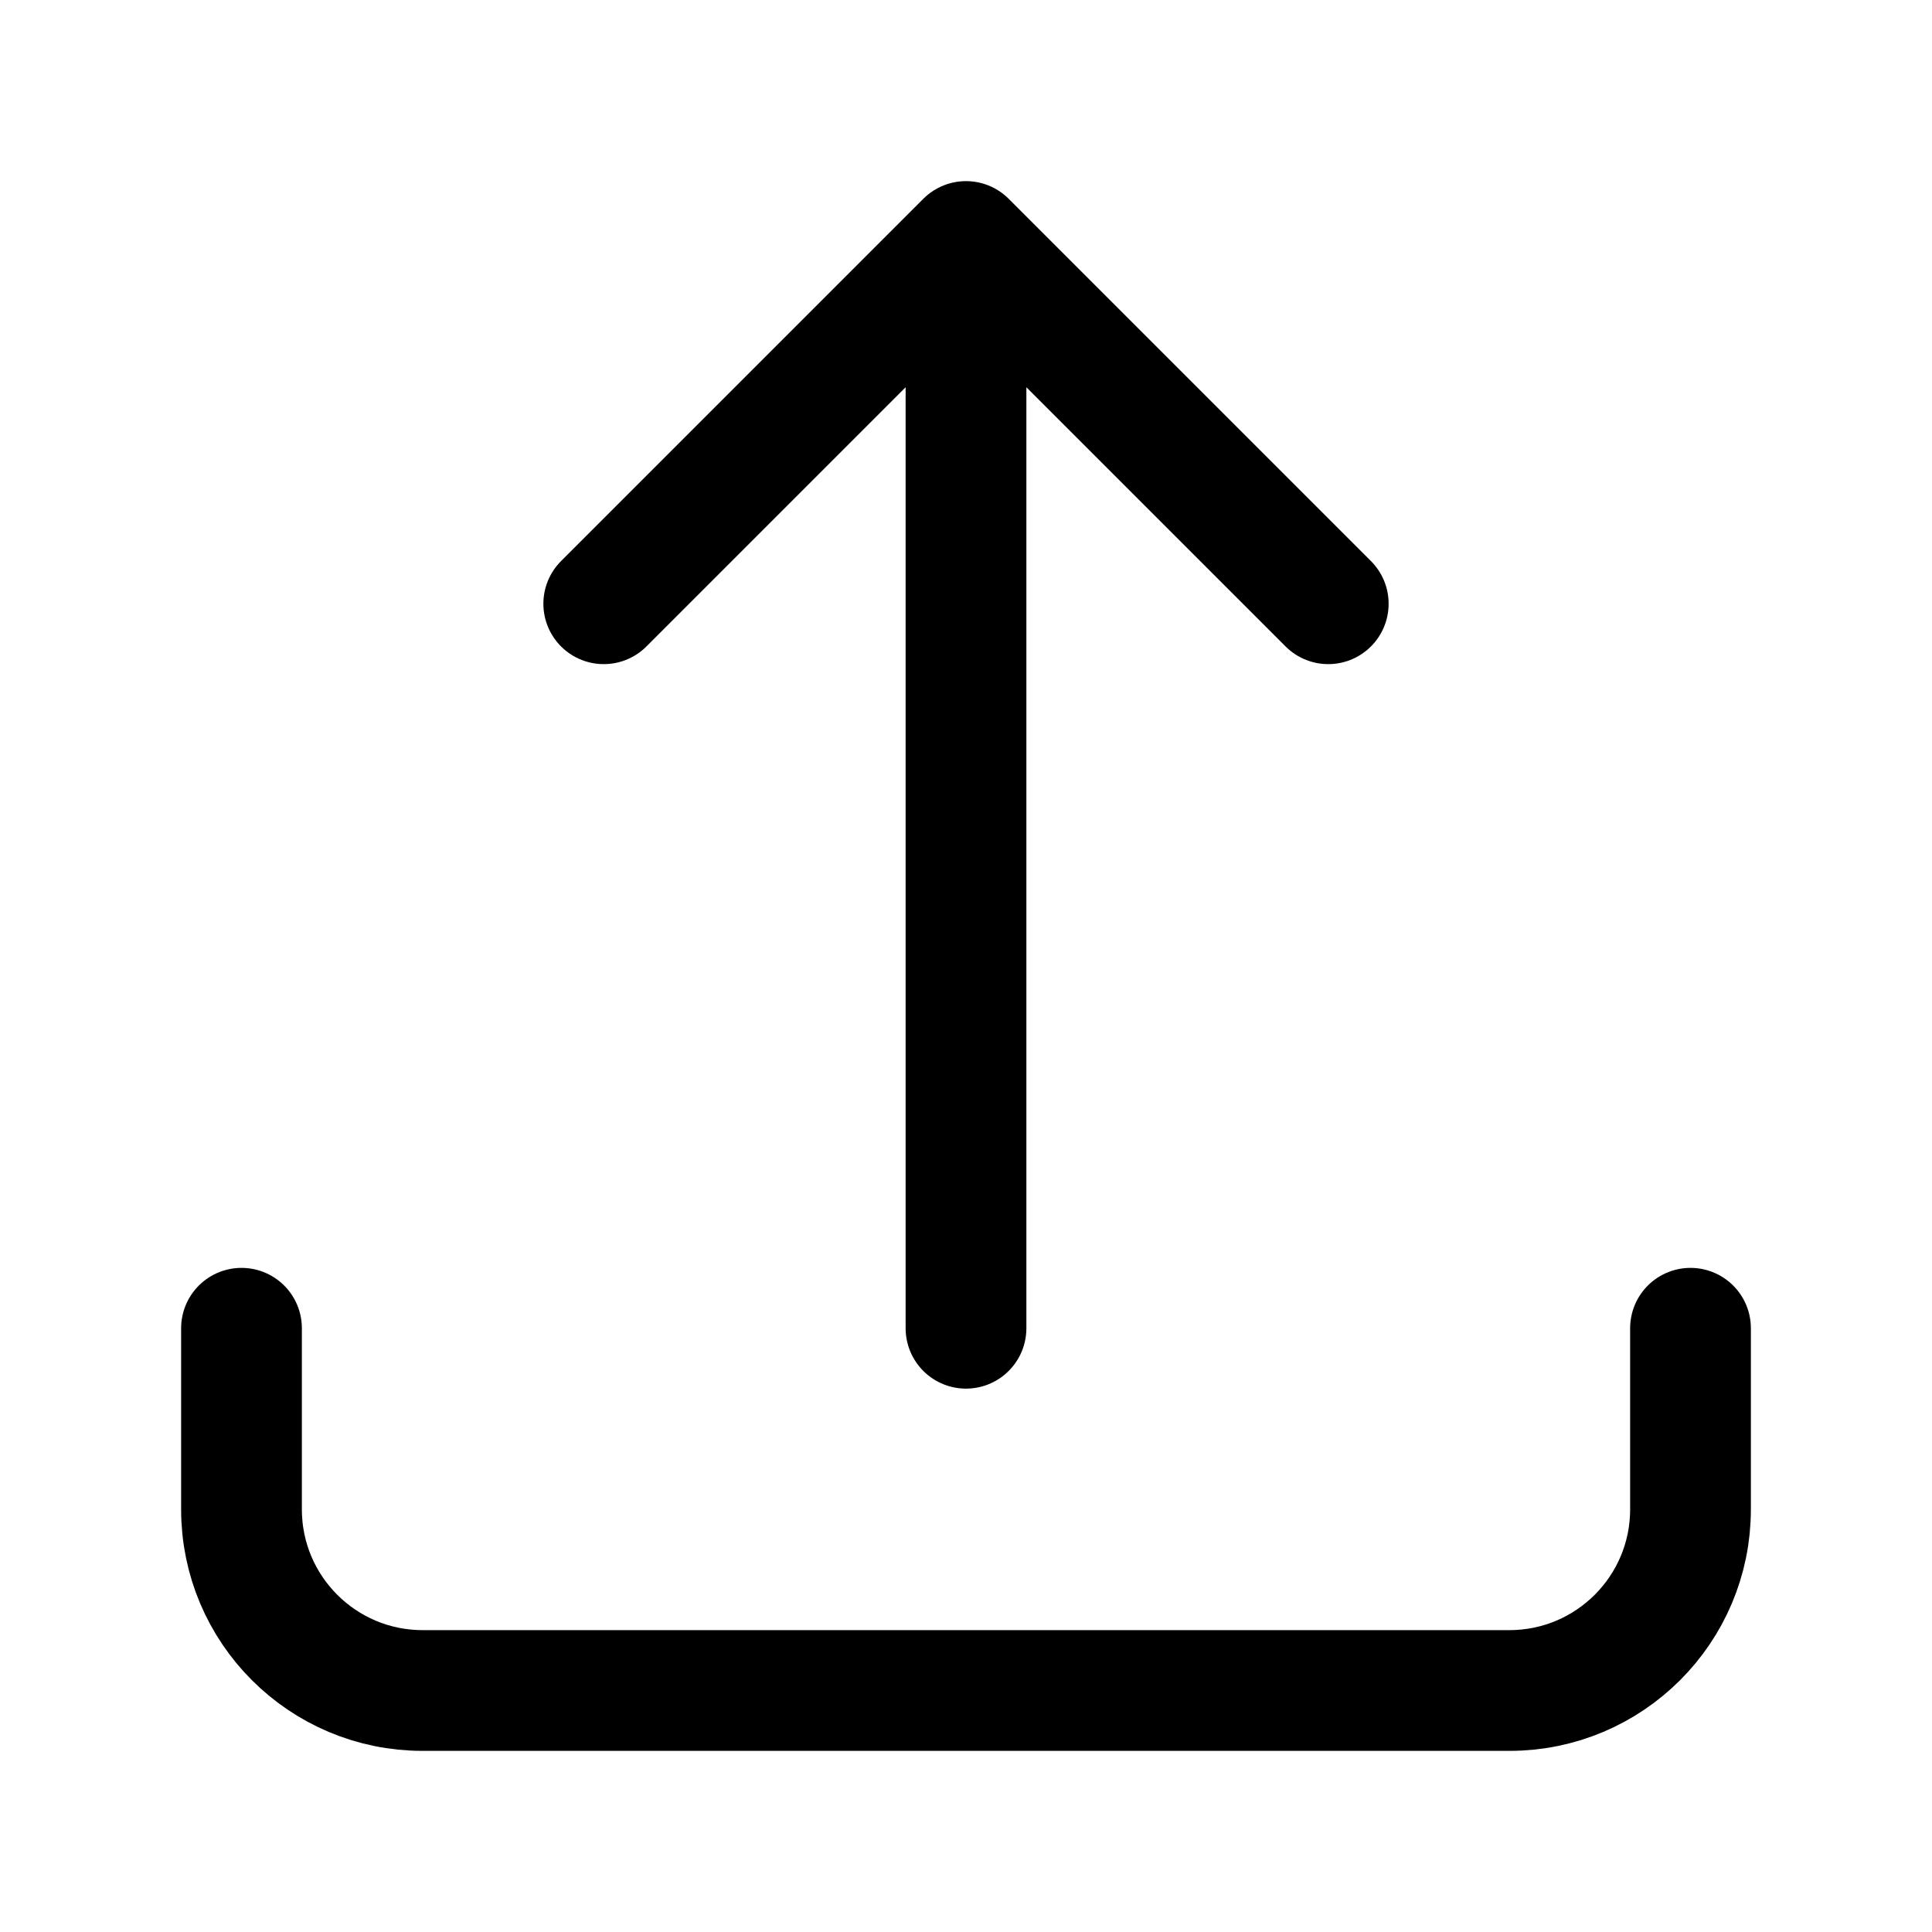
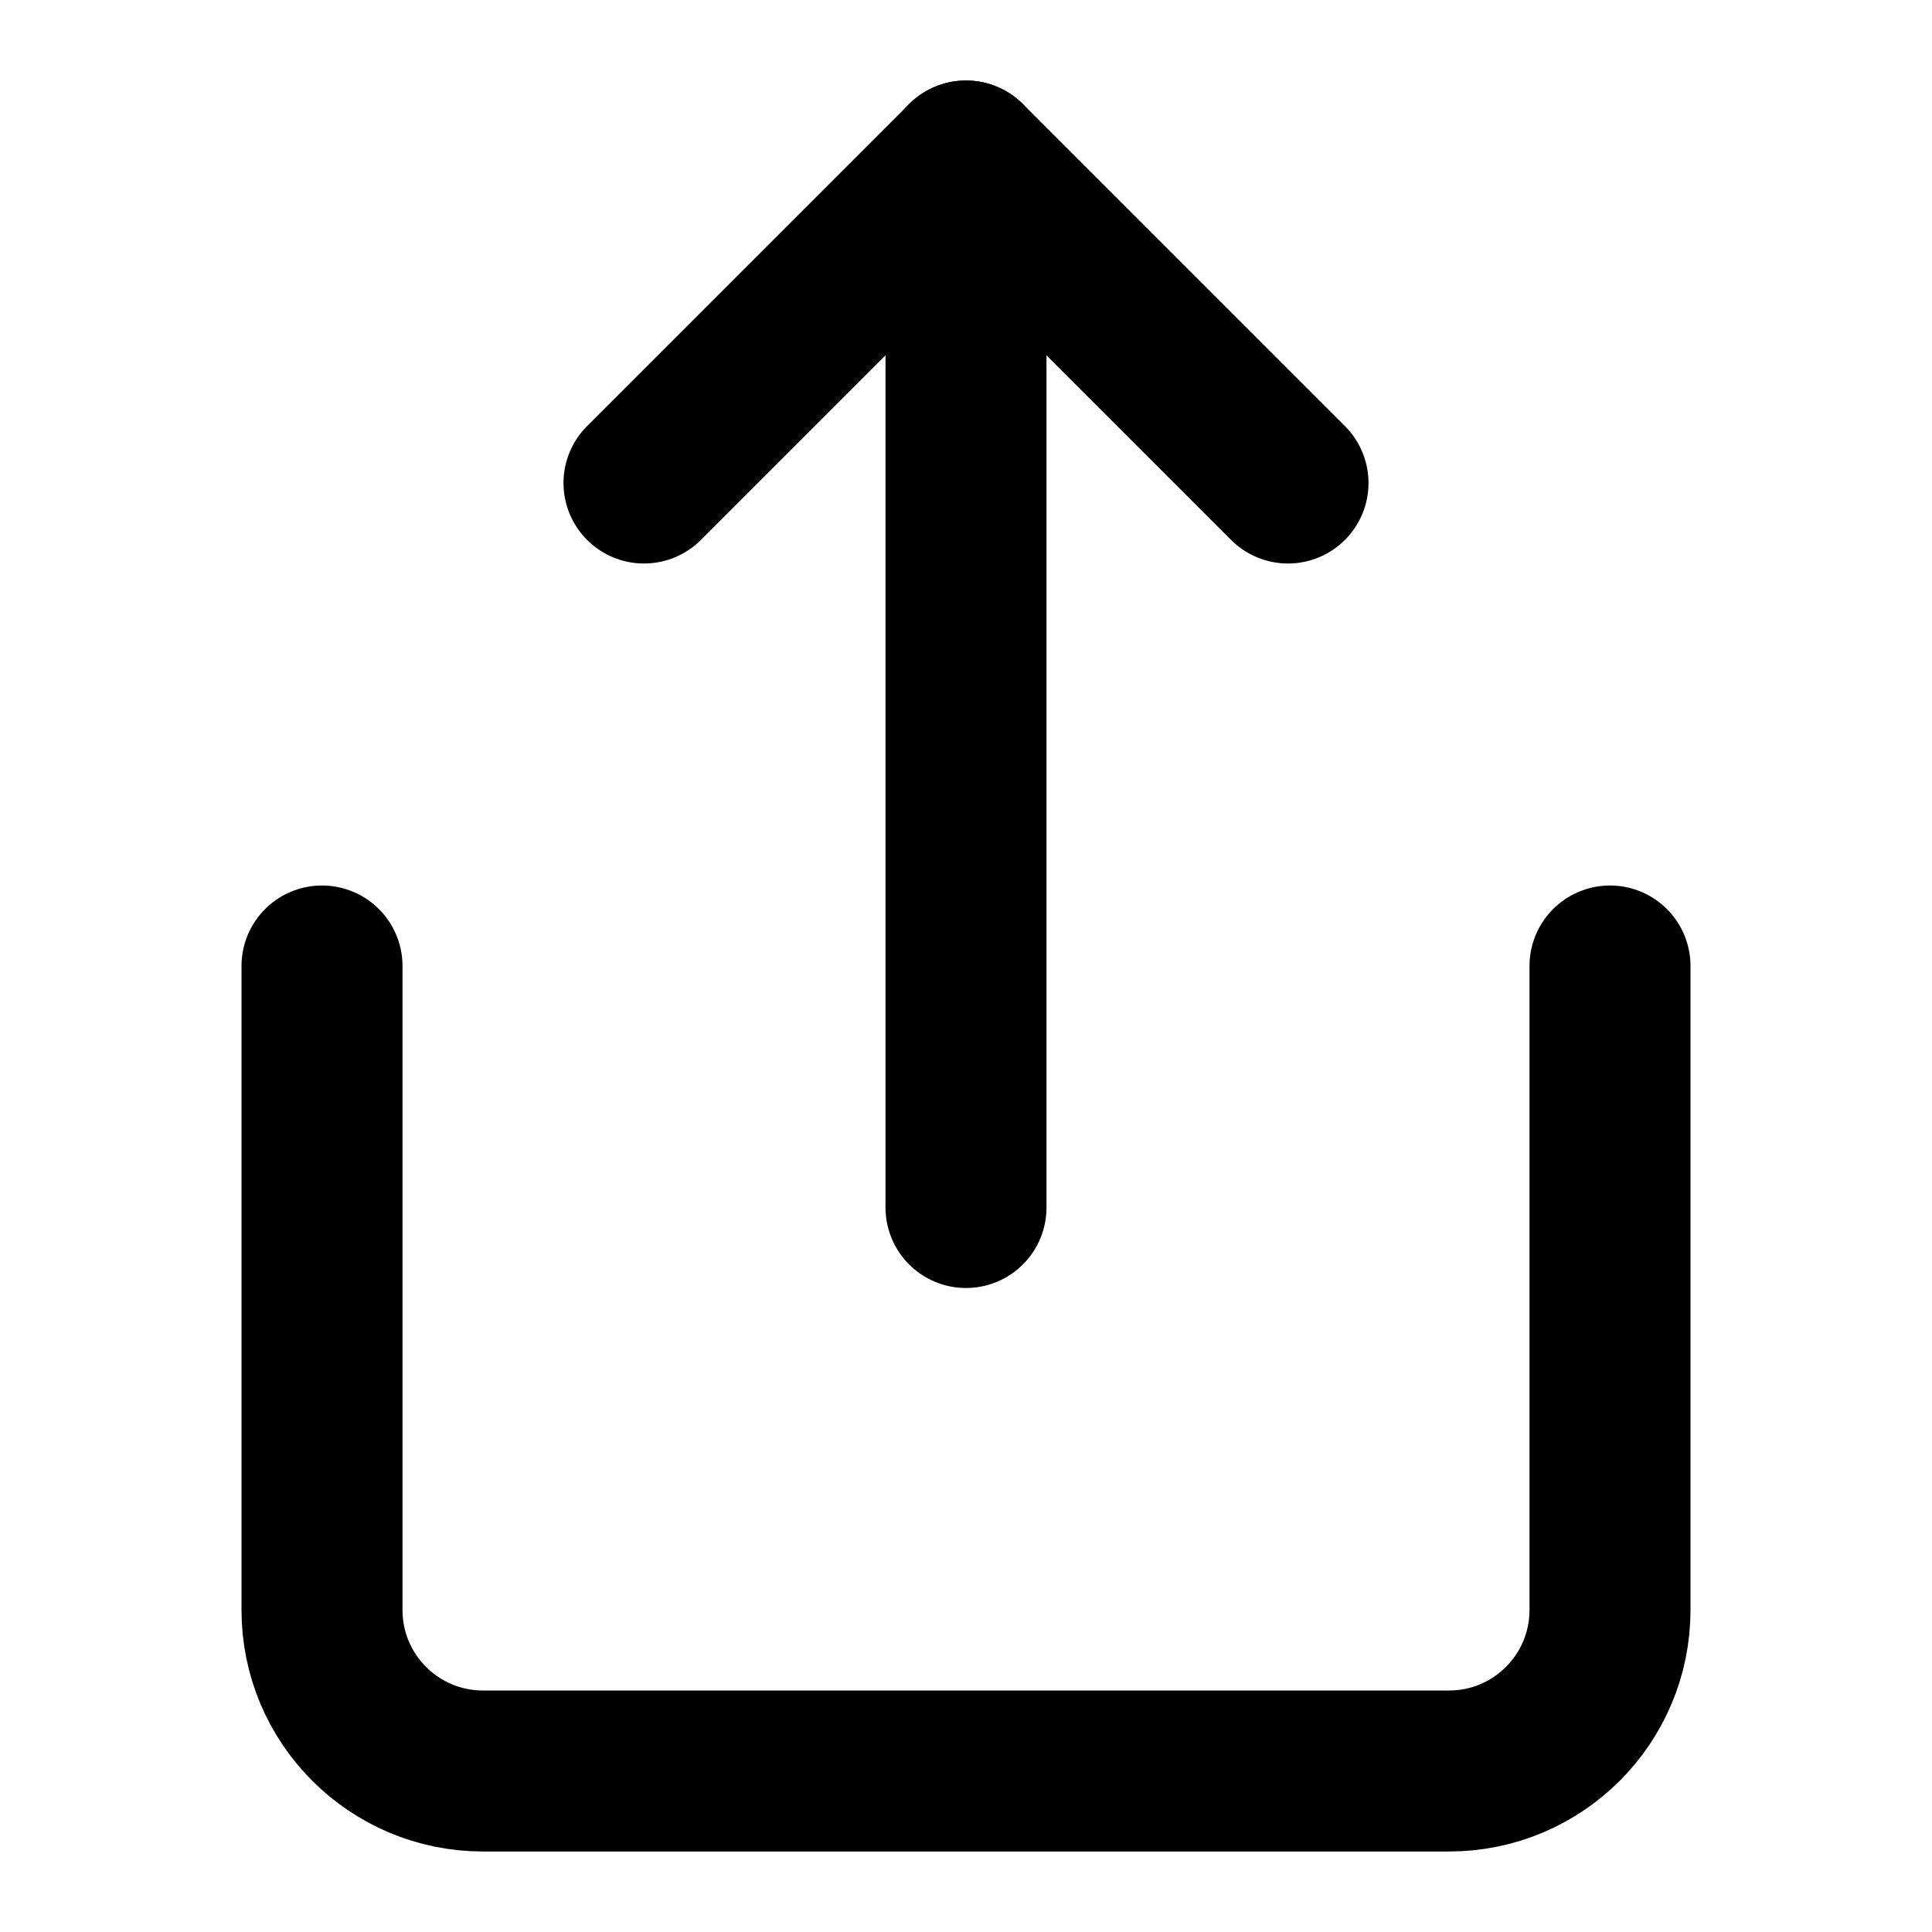
- <svg class="w-5 h-5" fill="none" viewBox="0 0 24 24" stroke-width="1.5" stroke="currentColor">
-   <path stroke-linecap="round" stroke-linejoin="round" d="M3 16.5v2.25A2.25 2.25 0 005.25 21h13.5A2.25 2.25 0 0021 18.75V16.5m-13.5-9L12 3m0 0l4.5 4.5M12 3v13.5" />
+ <svg xmlns="http://www.w3.org/2000/svg" width="20" height="20" viewBox="0 0 24 24" fill="none" stroke="currentColor" stroke-width="2" stroke-linecap="round" stroke-linejoin="round" class="feather feather-share">
+   <path d="M4 12v8a2 2 0 0 0 2 2h12a2 2 0 0 0 2-2v-8" />
+   <polyline points="16 6 12 2 8 6" />
+   <line x1="12" y1="2" x2="12" y2="15" />
</svg>
